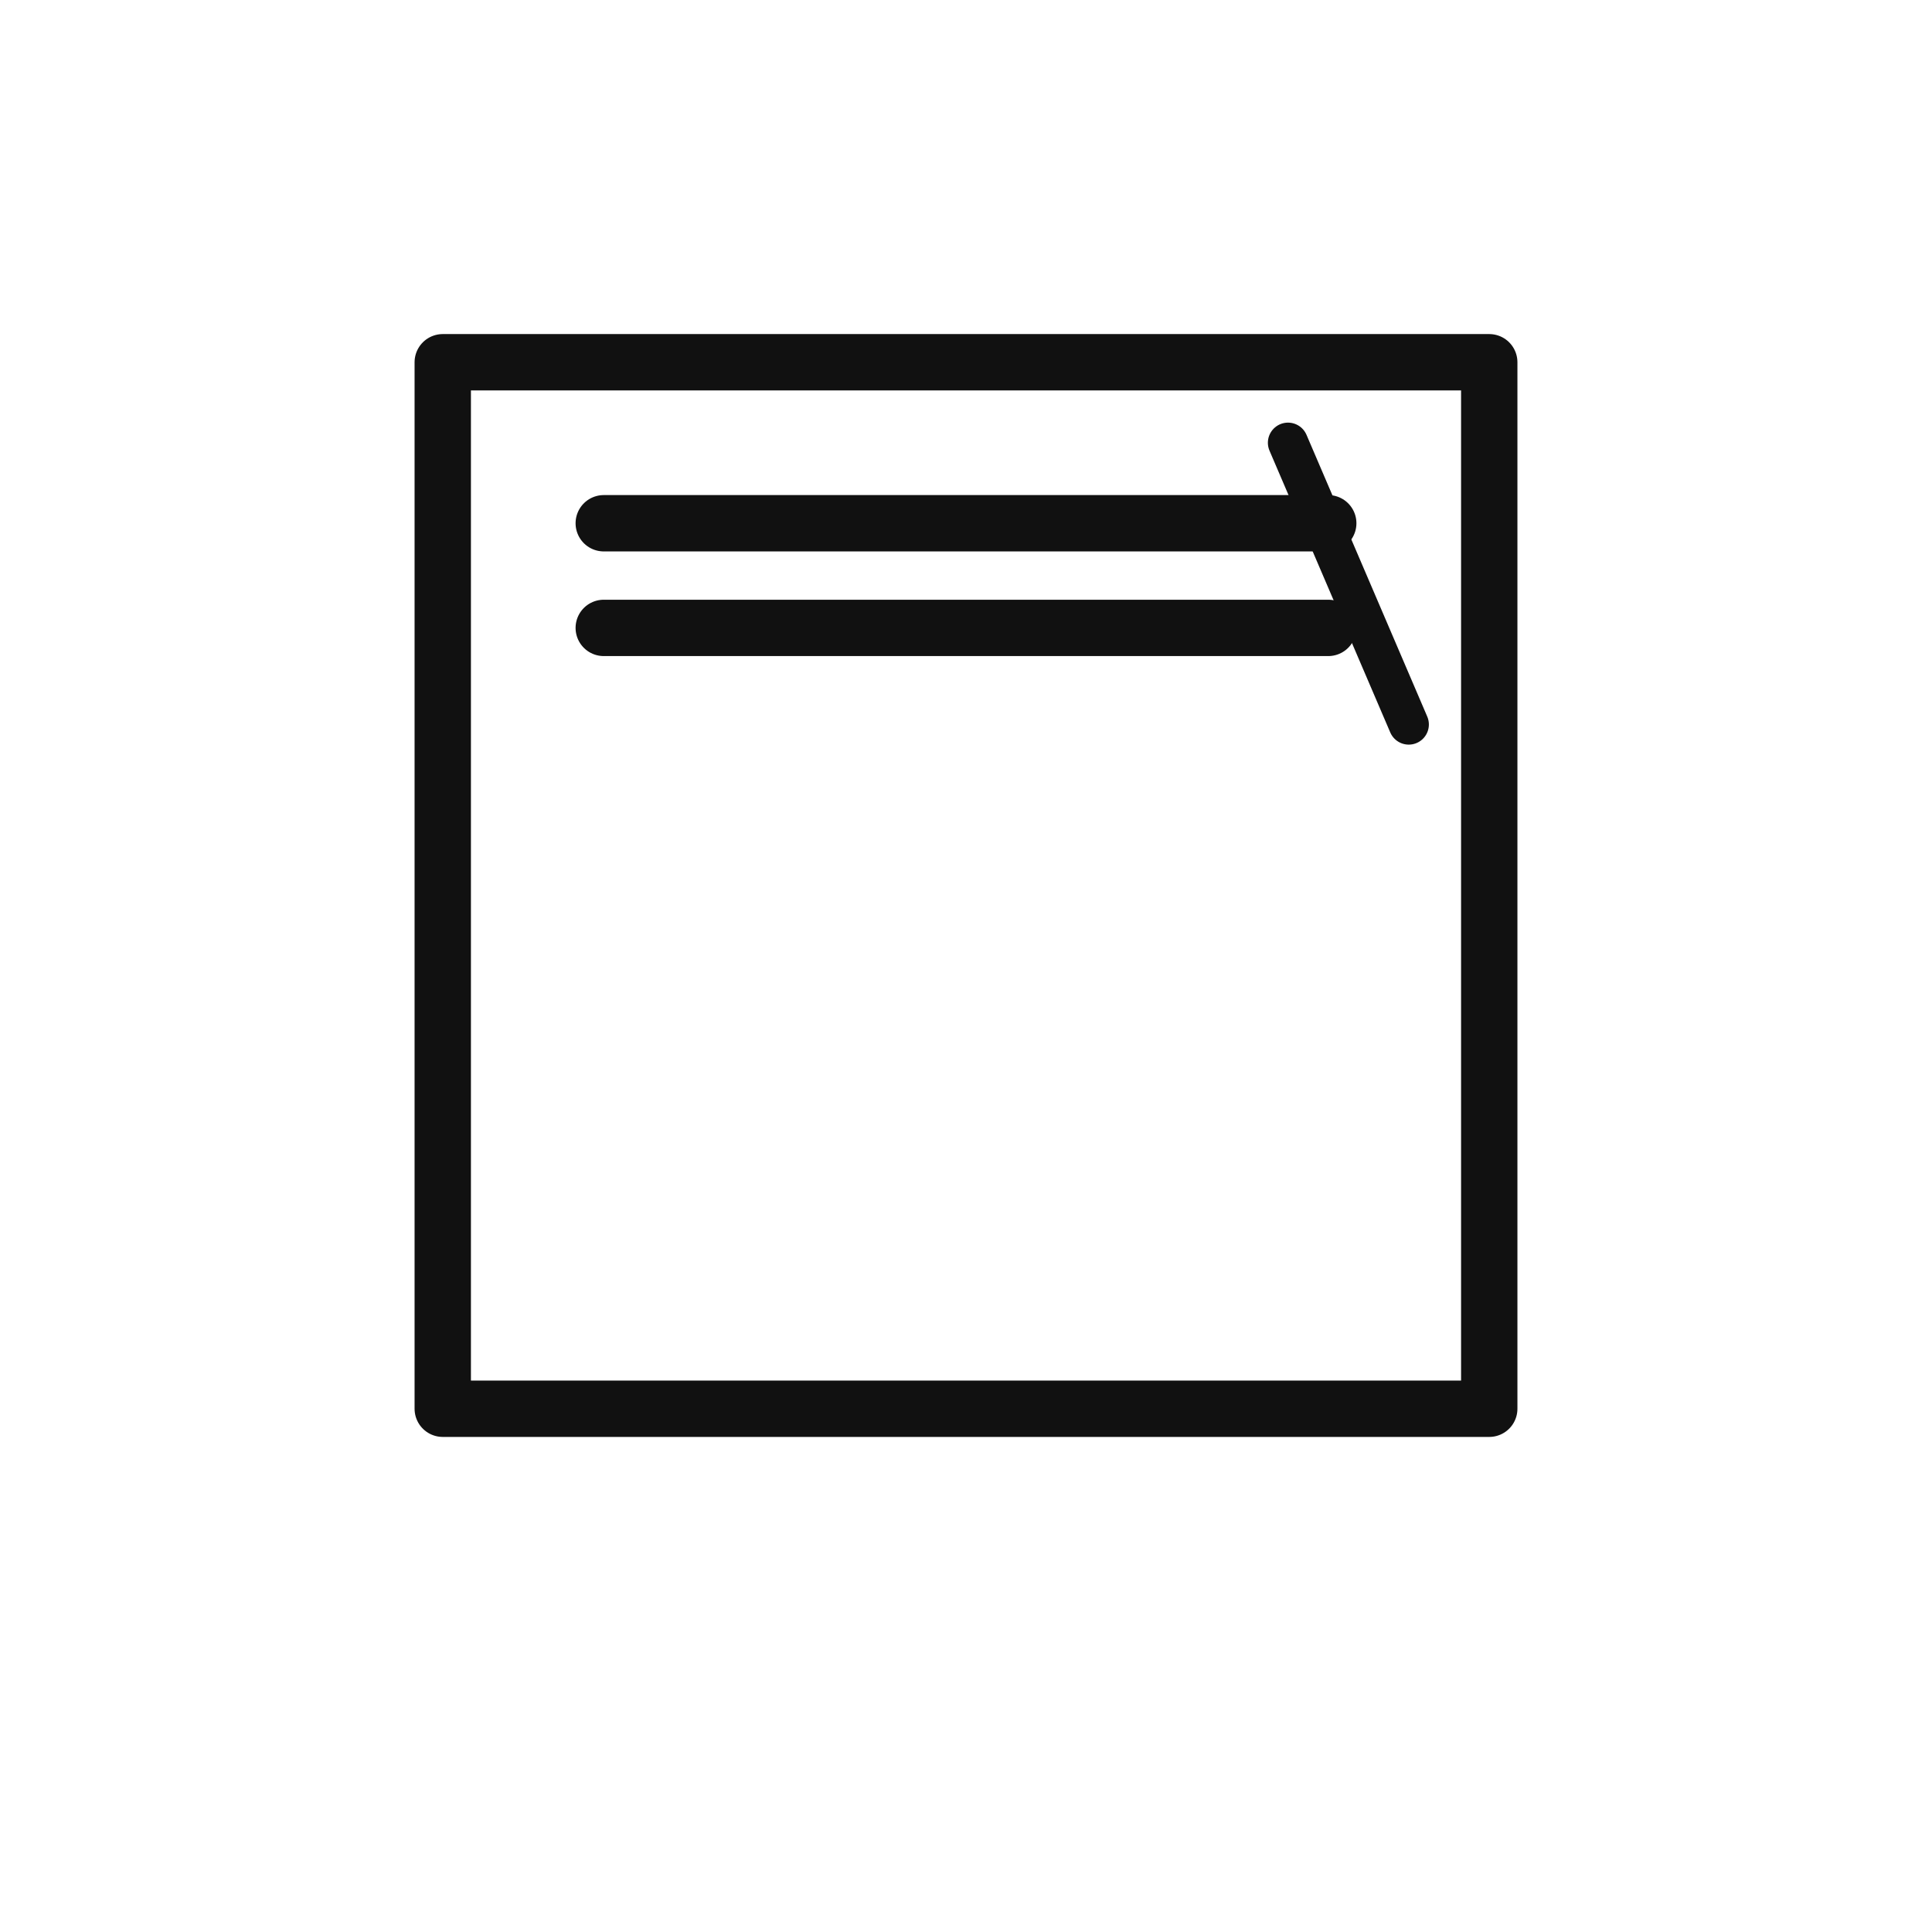
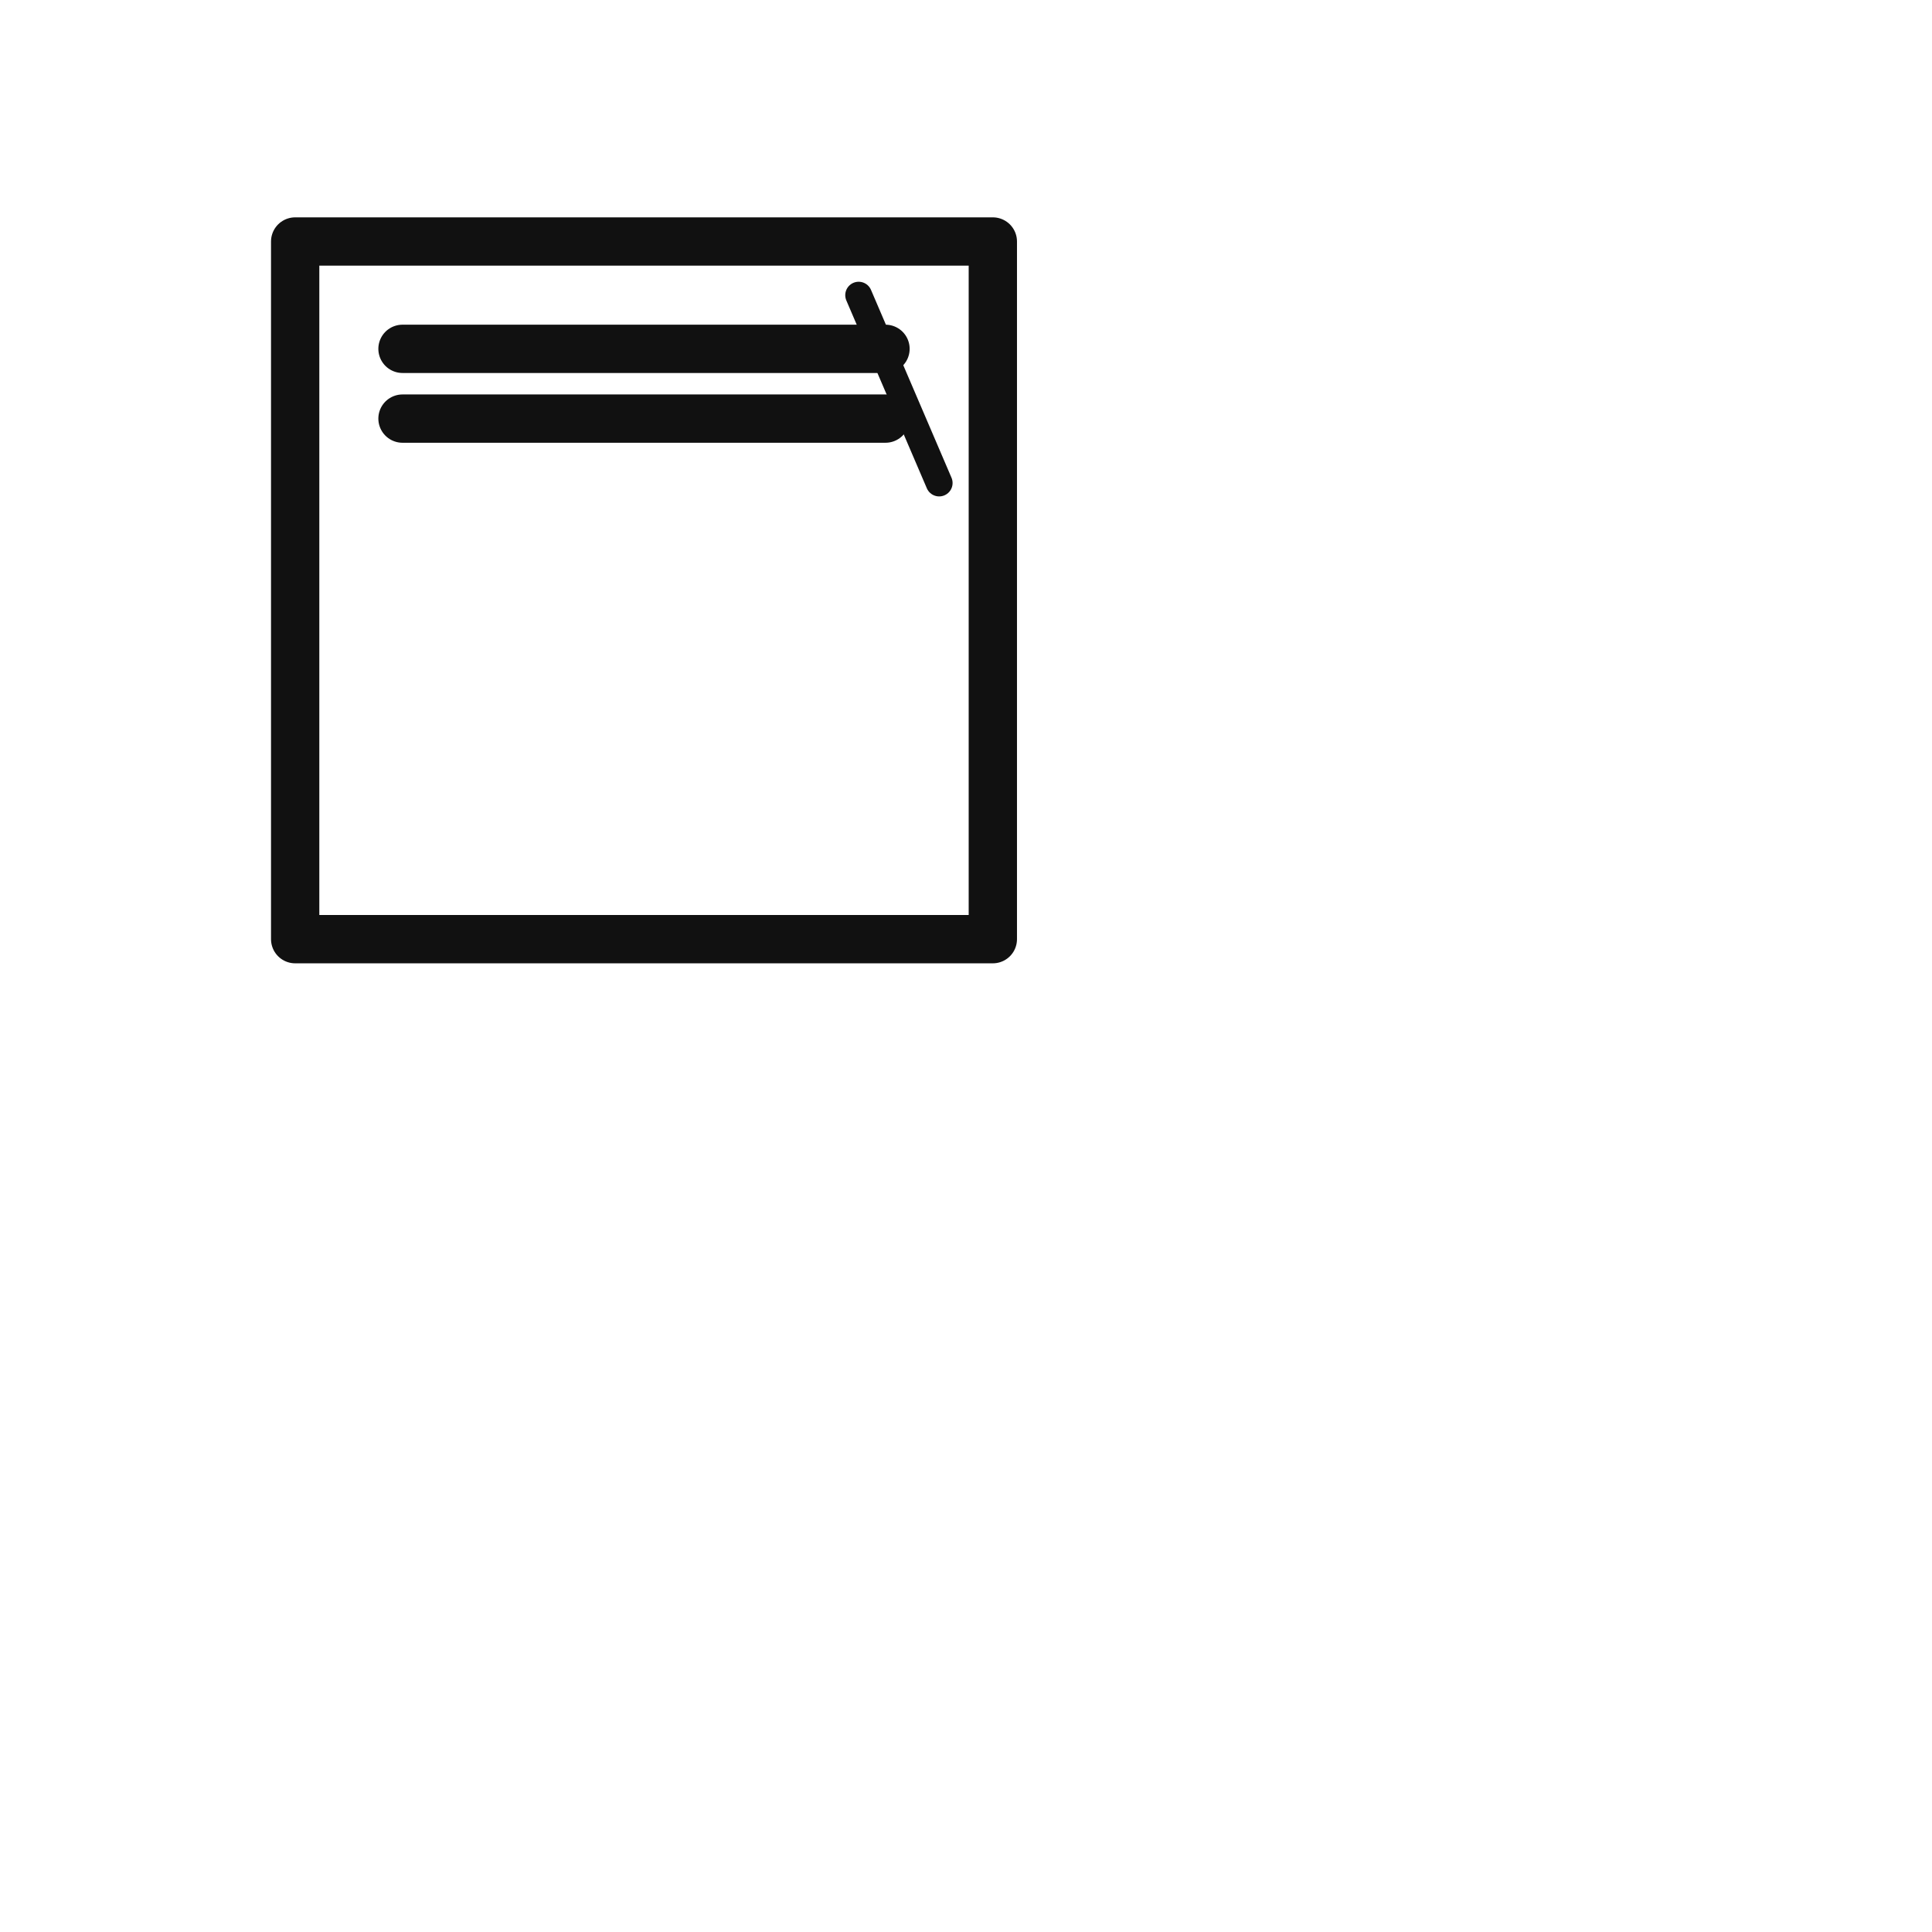
- <svg xmlns="http://www.w3.org/2000/svg" viewBox="0 0 240 240" width="240" height="240">
-   <rect width="240" height="240" fill="#ffffff" />
-   <path d="M 55.0 45.0 L 185.0 45.0 L 185.0 175.0 L 55.0 175.0 Z" fill="none" stroke="#111" stroke-width="7" stroke-linejoin="round" stroke-linecap="round" />
-   <line x1="75.0" y1="65.0" x2="165.0" y2="65.0" stroke="#111" stroke-width="7" stroke-linecap="round" />
-   <line x1="75.0" y1="78.0" x2="165.0" y2="78.0" stroke="#111" stroke-width="7" stroke-linecap="round" />
+ <svg xmlns="http://www.w3.org/2000/svg" viewBox="0 0 360 360" width="360" height="360">
+   <rect width="360" height="360" fill="#ffffff" />
+   <path d="M 55.0 45.0 L 185.0 45.0 L 185.0 175.0 L 55.0 175.0 Z" fill="none" stroke="#111" stroke-width="9" stroke-linejoin="round" stroke-linecap="round" />
+   <line x1="75.0" y1="65.0" x2="165.0" y2="65.0" stroke="#111" stroke-width="9" stroke-linecap="round" />
+   <line x1="75.0" y1="78.0" x2="165.0" y2="78.0" stroke="#111" stroke-width="9" stroke-linecap="round" />
  <line x1="160.0" y1="55.0" x2="175.0" y2="90.0" stroke="#111" stroke-width="5" stroke-linecap="round" />
</svg>
